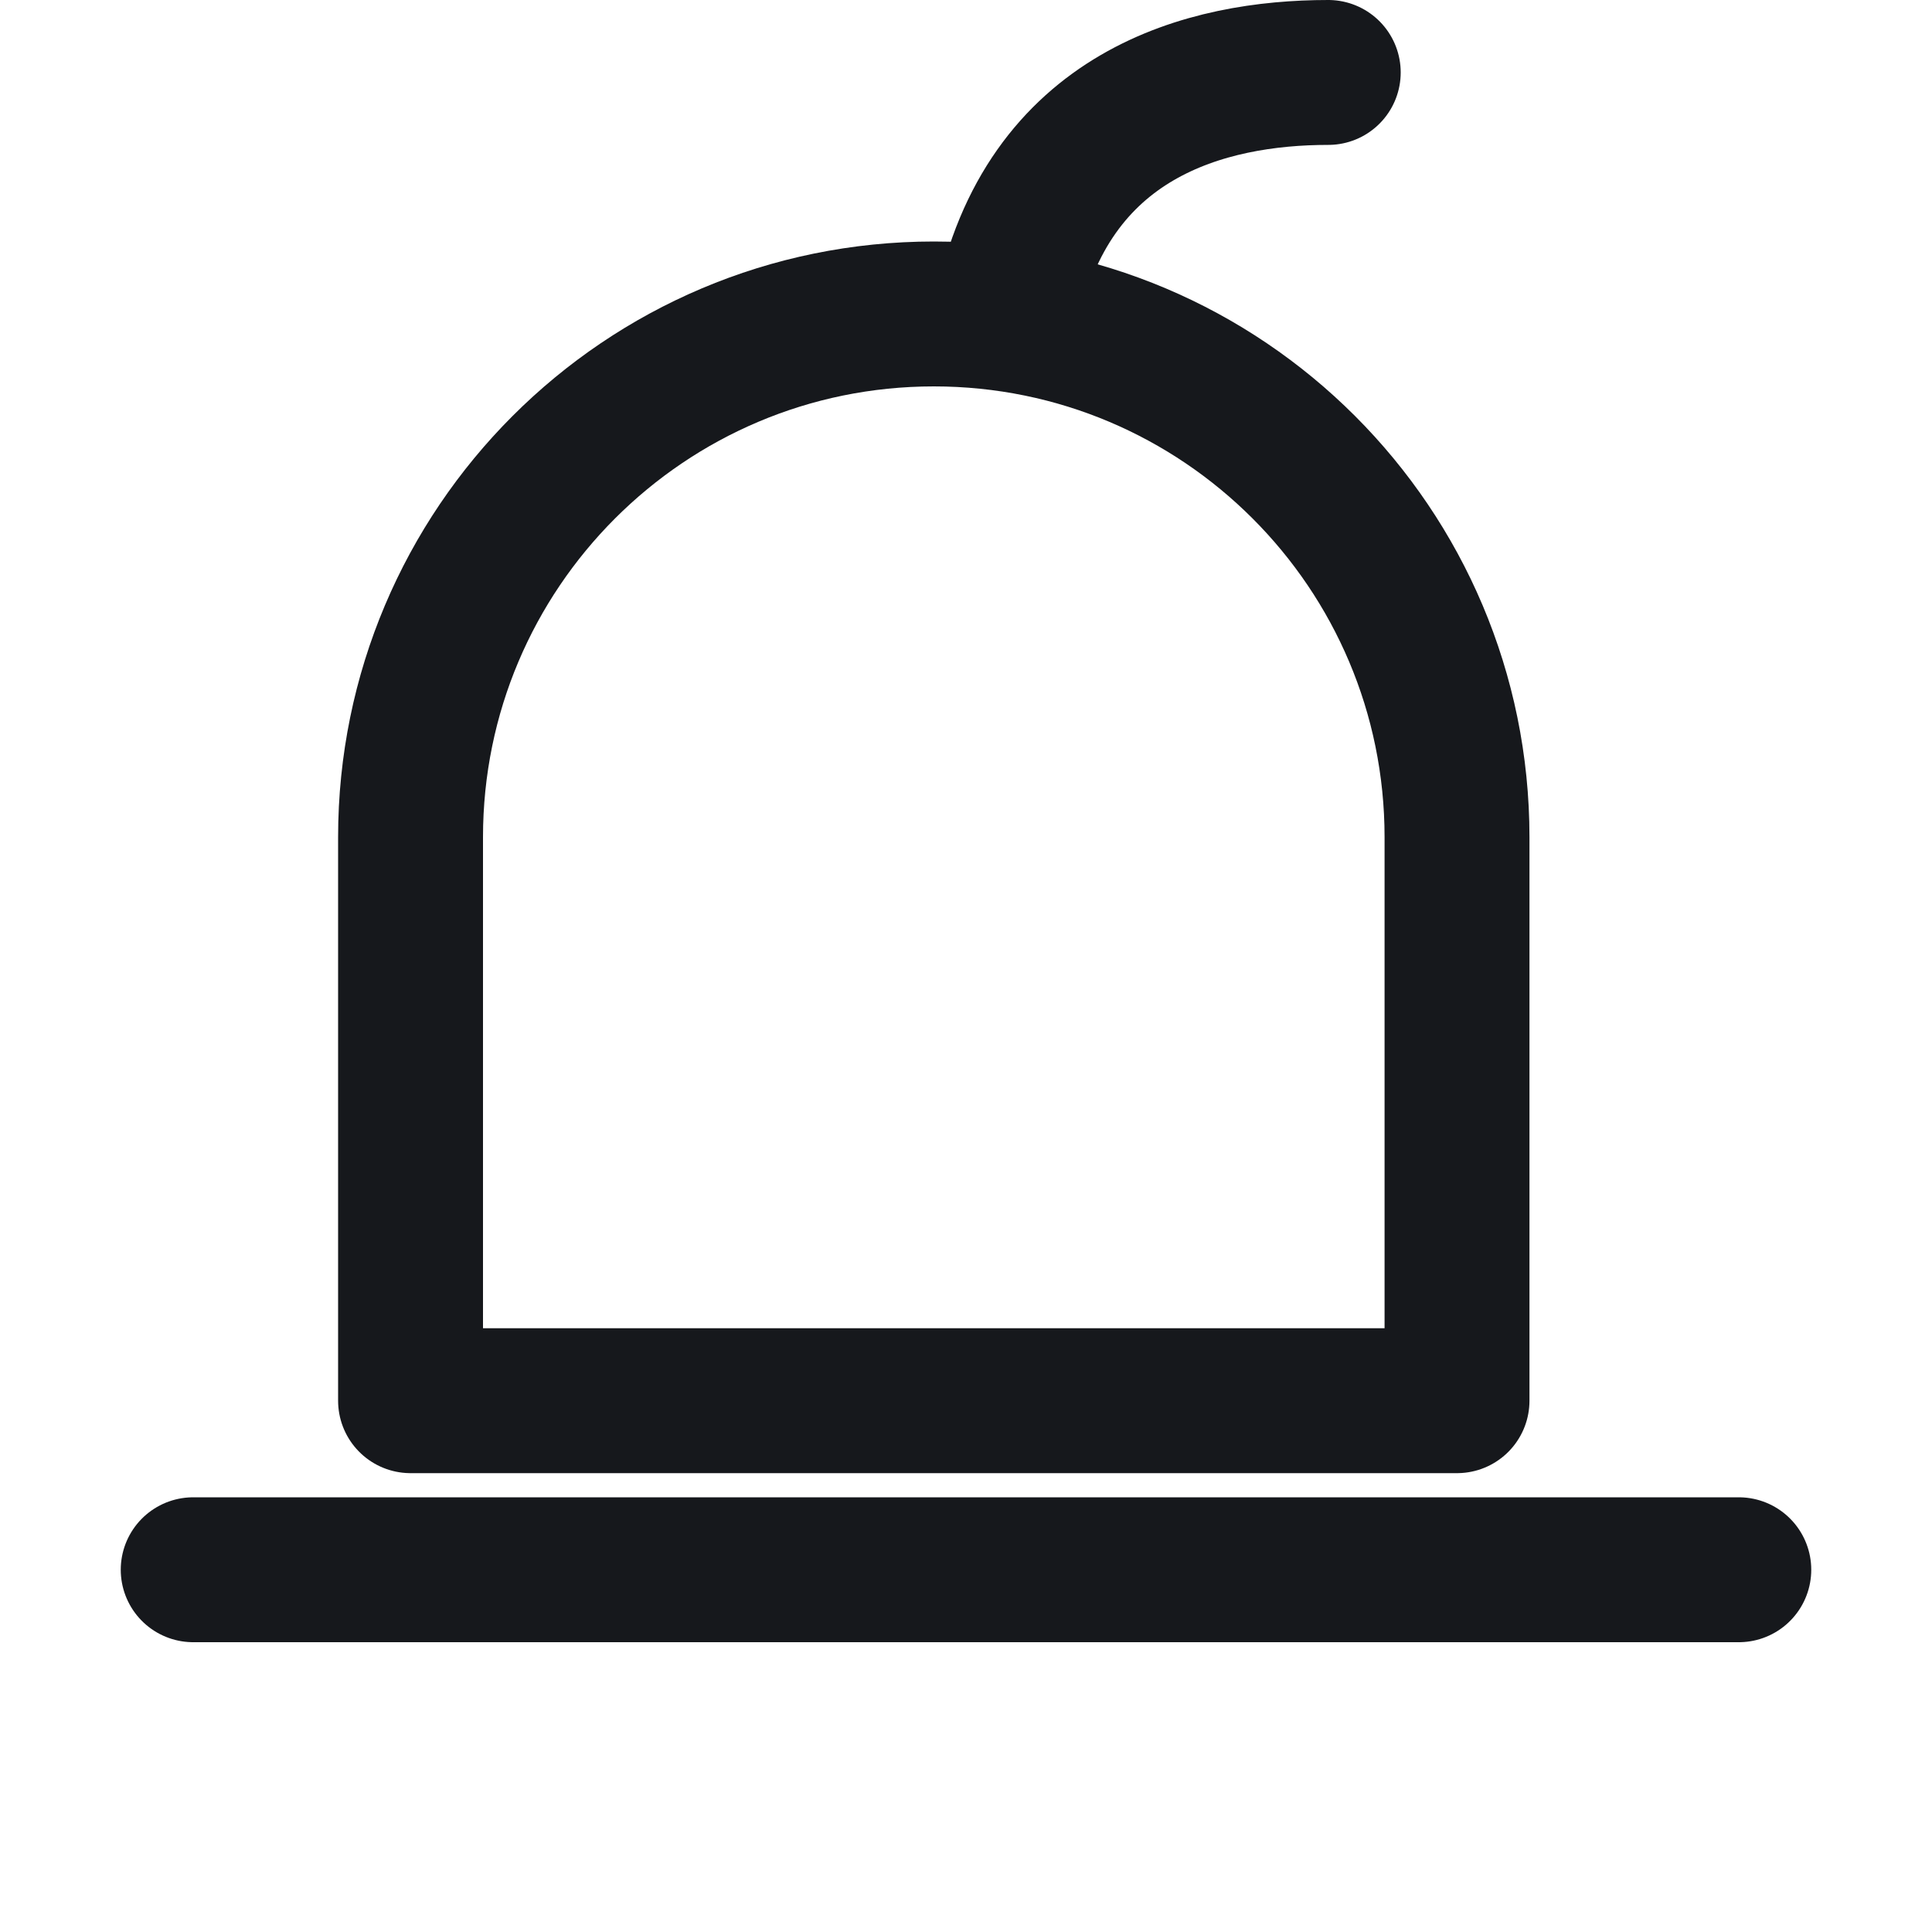
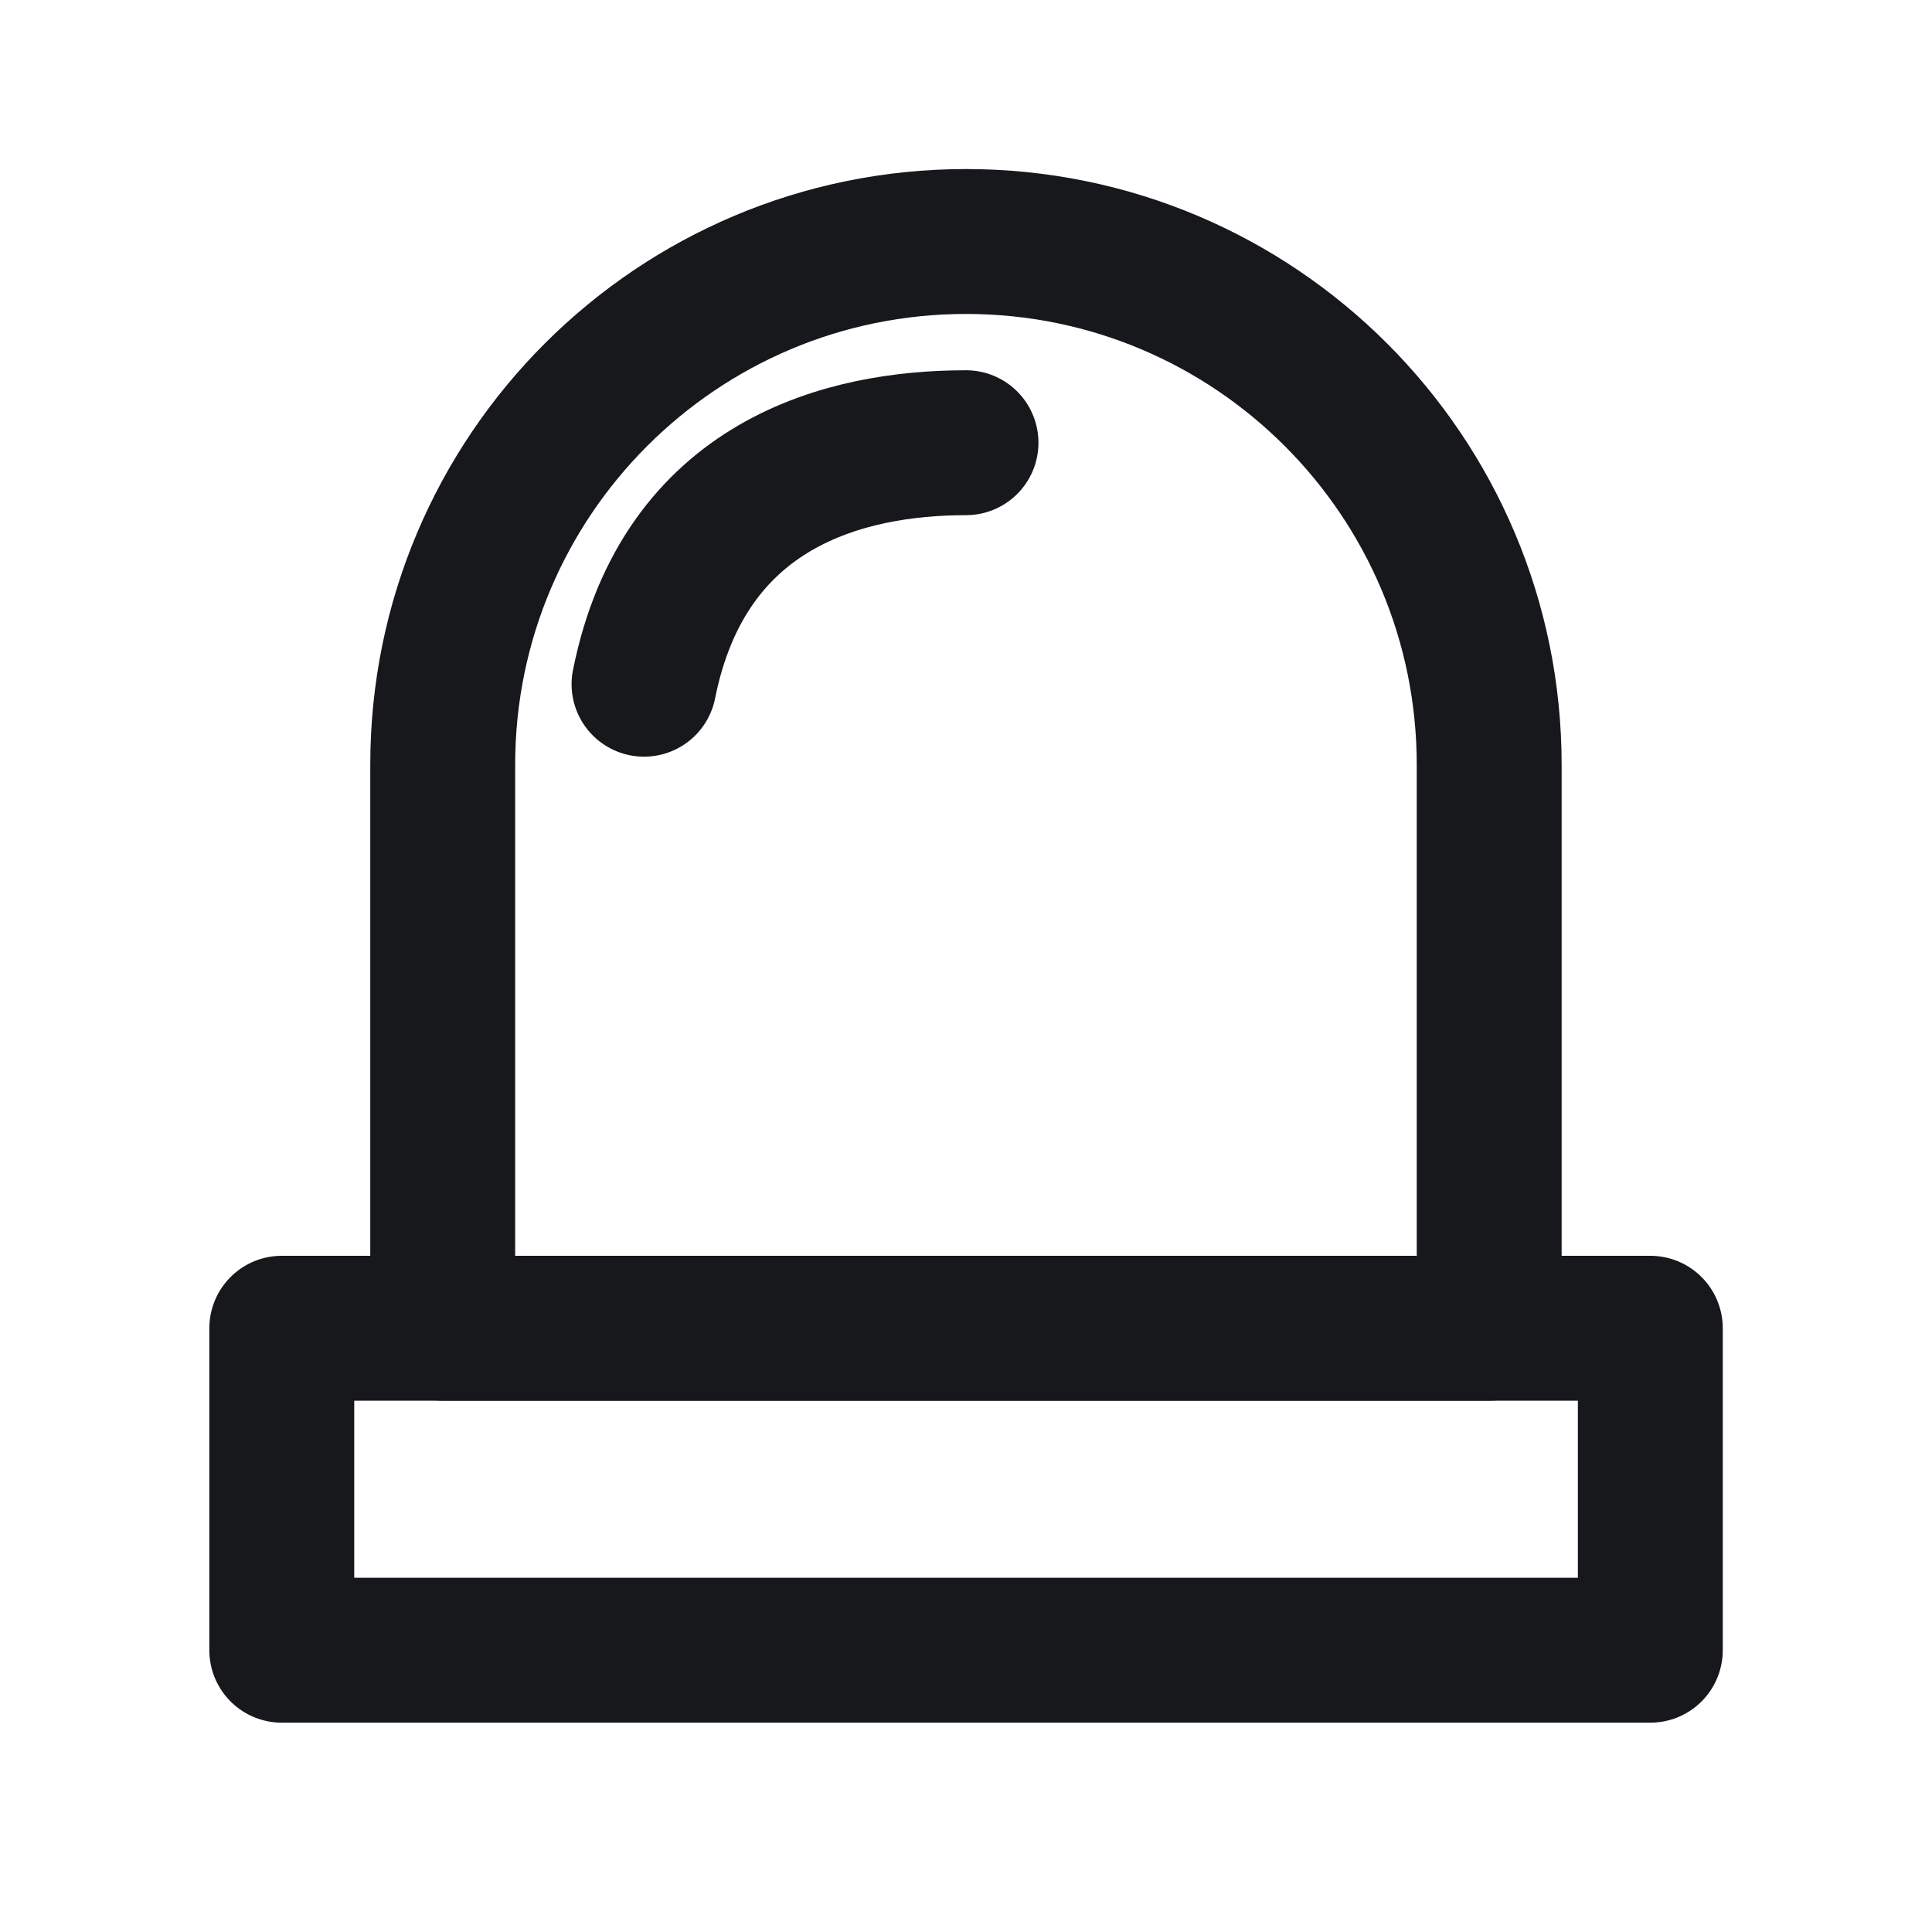
<svg xmlns="http://www.w3.org/2000/svg" width="20" height="20" viewBox="0 0 20 20" fill="none">
-   <g transform="translate(3.5, 2.5)">
-     <path d="M0.75 6.167C0.75 3.175 3.175 0.75 6.167 0.75C9.158 0.75 11.583 3.175 11.583 6.167V12H0.75V6.167Z" stroke="#16181C" stroke-width="1.5" stroke-linecap="round" stroke-linejoin="round" />
-     <path d="M10.25 -1.75C9 -1.75 7.333 -1.333 6.917 0.75" stroke="#16181C" stroke-width="1.5" stroke-linecap="round" stroke-linejoin="round" />
+   <rect x="2.917" y="13.75" width="14.167" height="3.333" stroke="#16181C" stroke-width="1.5" fill="none" stroke-linecap="round" stroke-linejoin="round" />
+   <g transform="translate(3.833, 1.75)">
+     <path d="M0.75 6.167C0.75 3.175 3.175 0.75 6.167 0.75C9.158 0.75 11.583 3.175 11.583 6.167V12H0.75V6.167Z" stroke="#16181C" stroke-width="1.5" fill="none" stroke-linecap="round" stroke-linejoin="round" />
  </g>
-   <line x1="2" y1="16.25" x2="18" y2="16.25" stroke="#16181C" stroke-width="1.5" stroke-linecap="round" />
+   <g transform="translate(5.917, 3.833)">
+     <path d="M4.083 0.75C2.833 0.75 1.167 1.167 0.75 3.25" stroke="#16181C" stroke-width="1.5" fill="none" stroke-linecap="round" stroke-linejoin="round" />
+   </g>
</svg>
